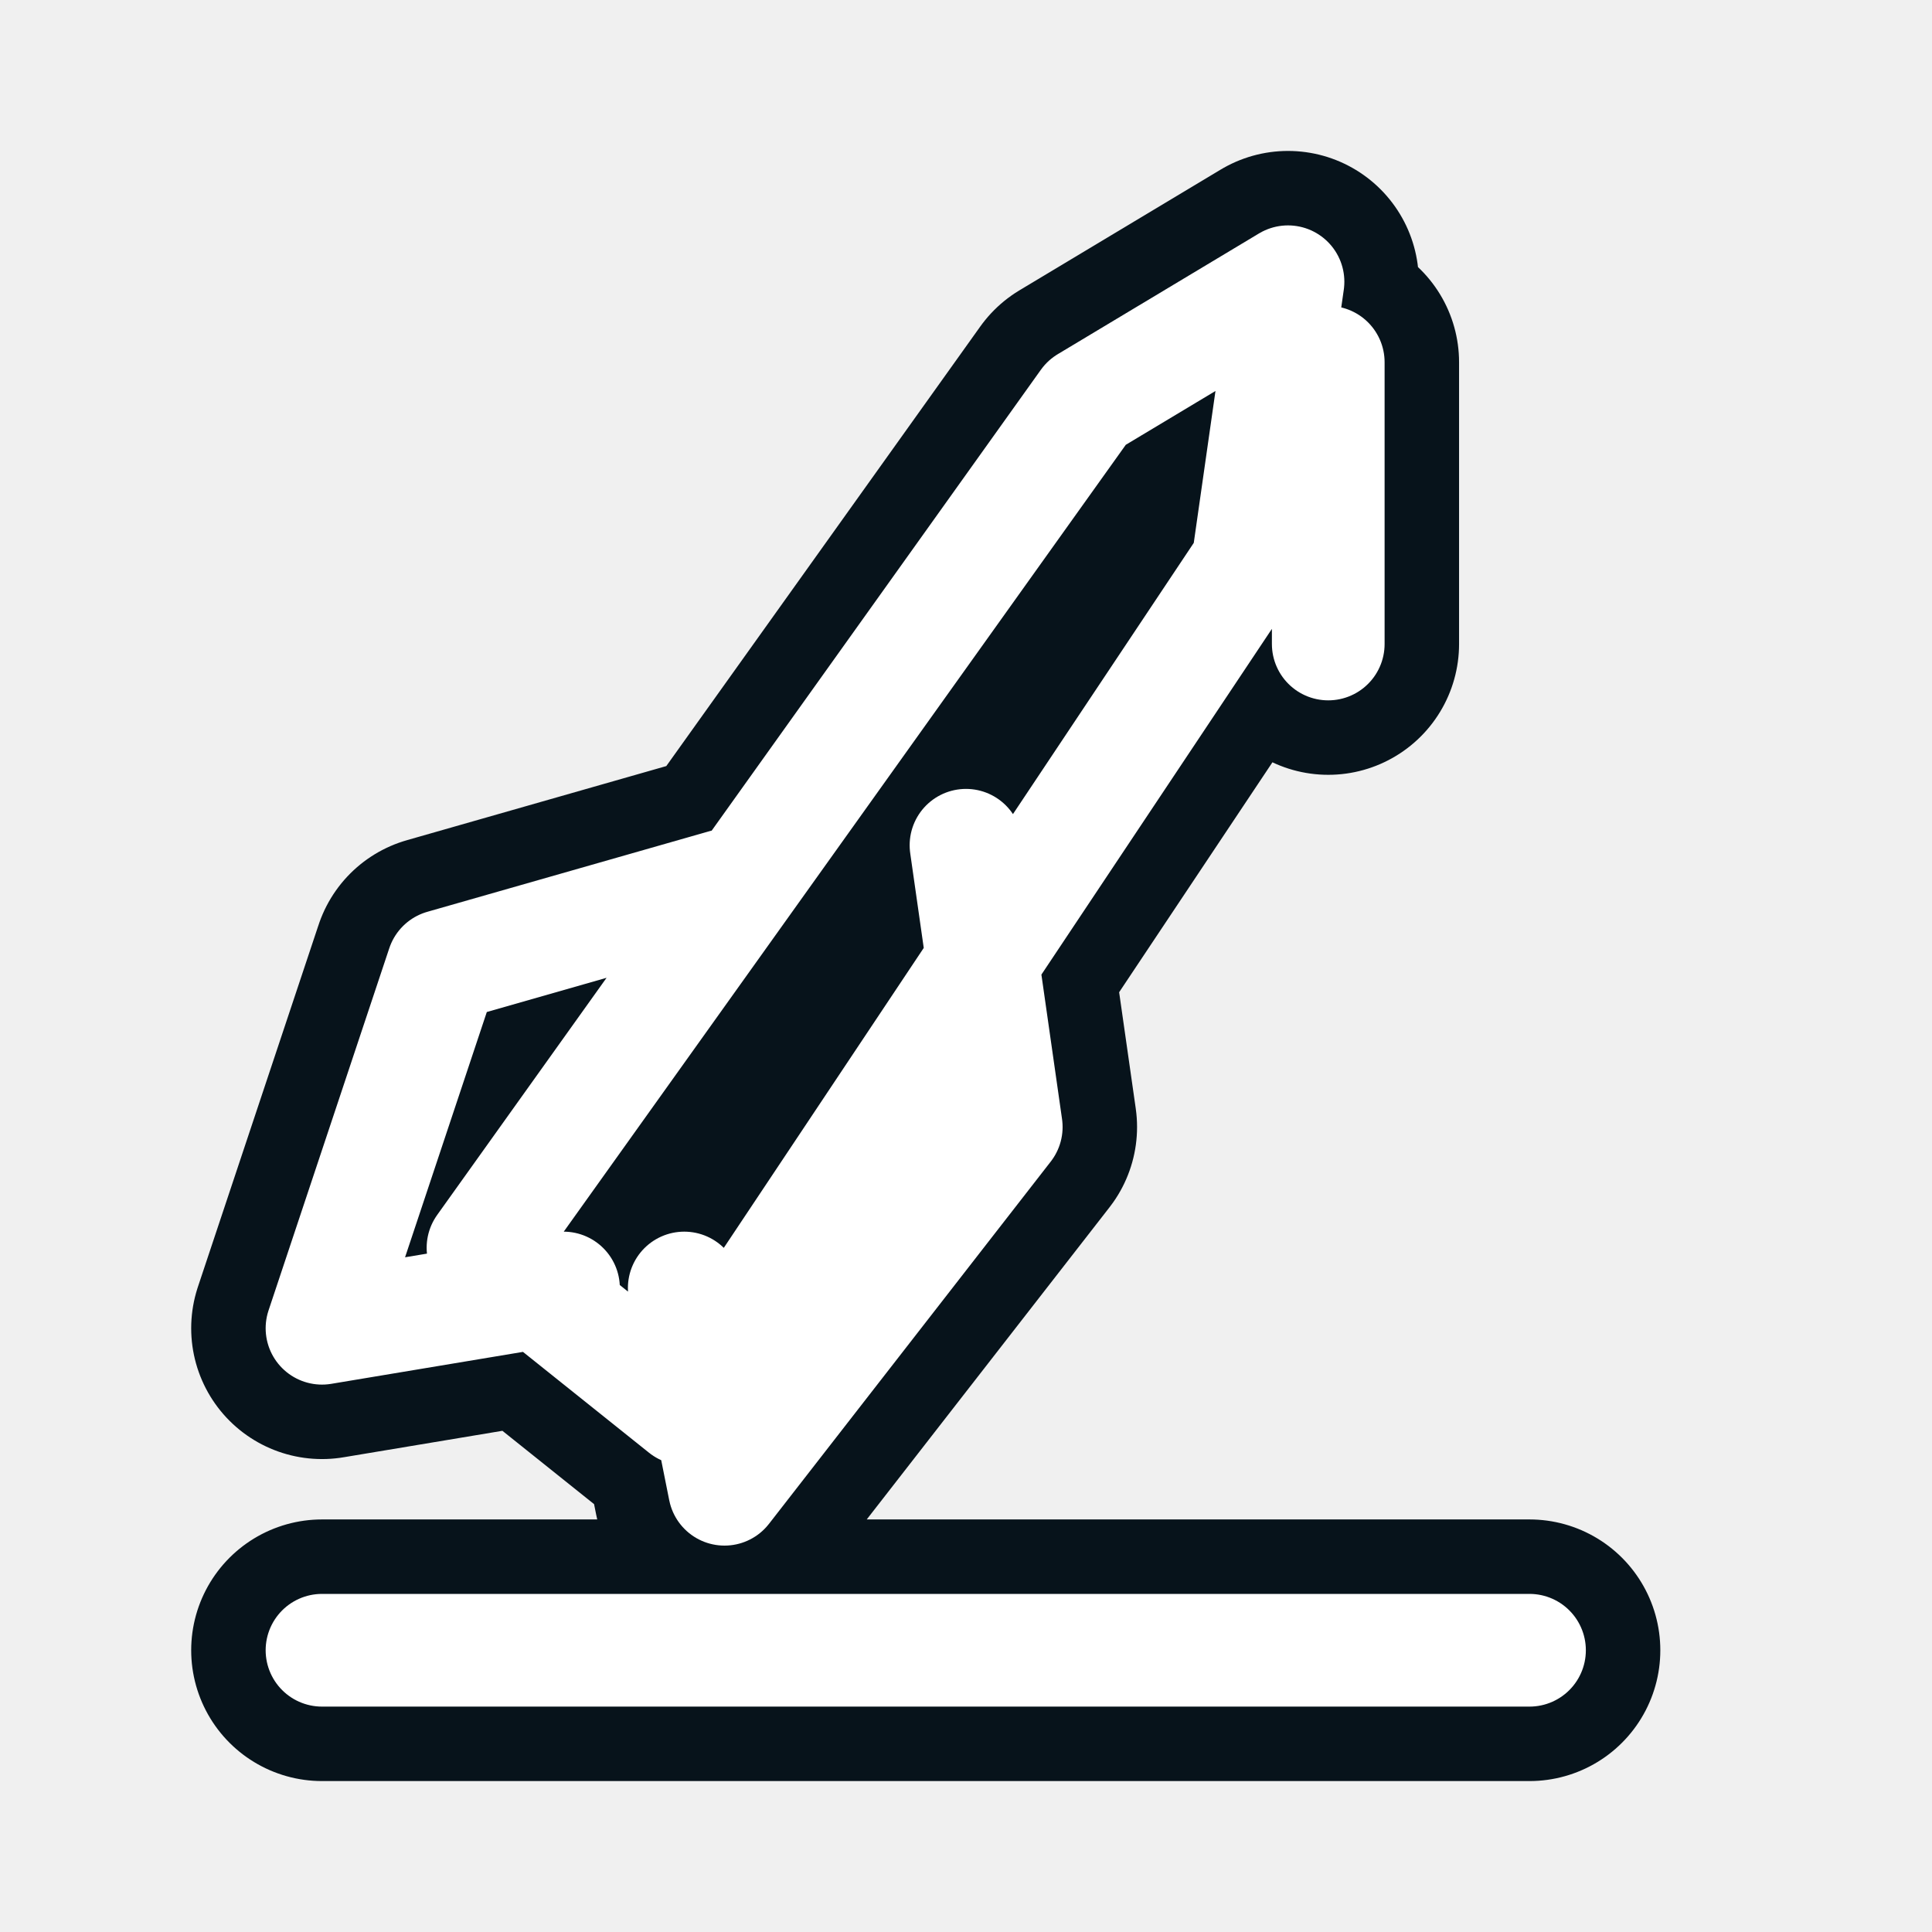
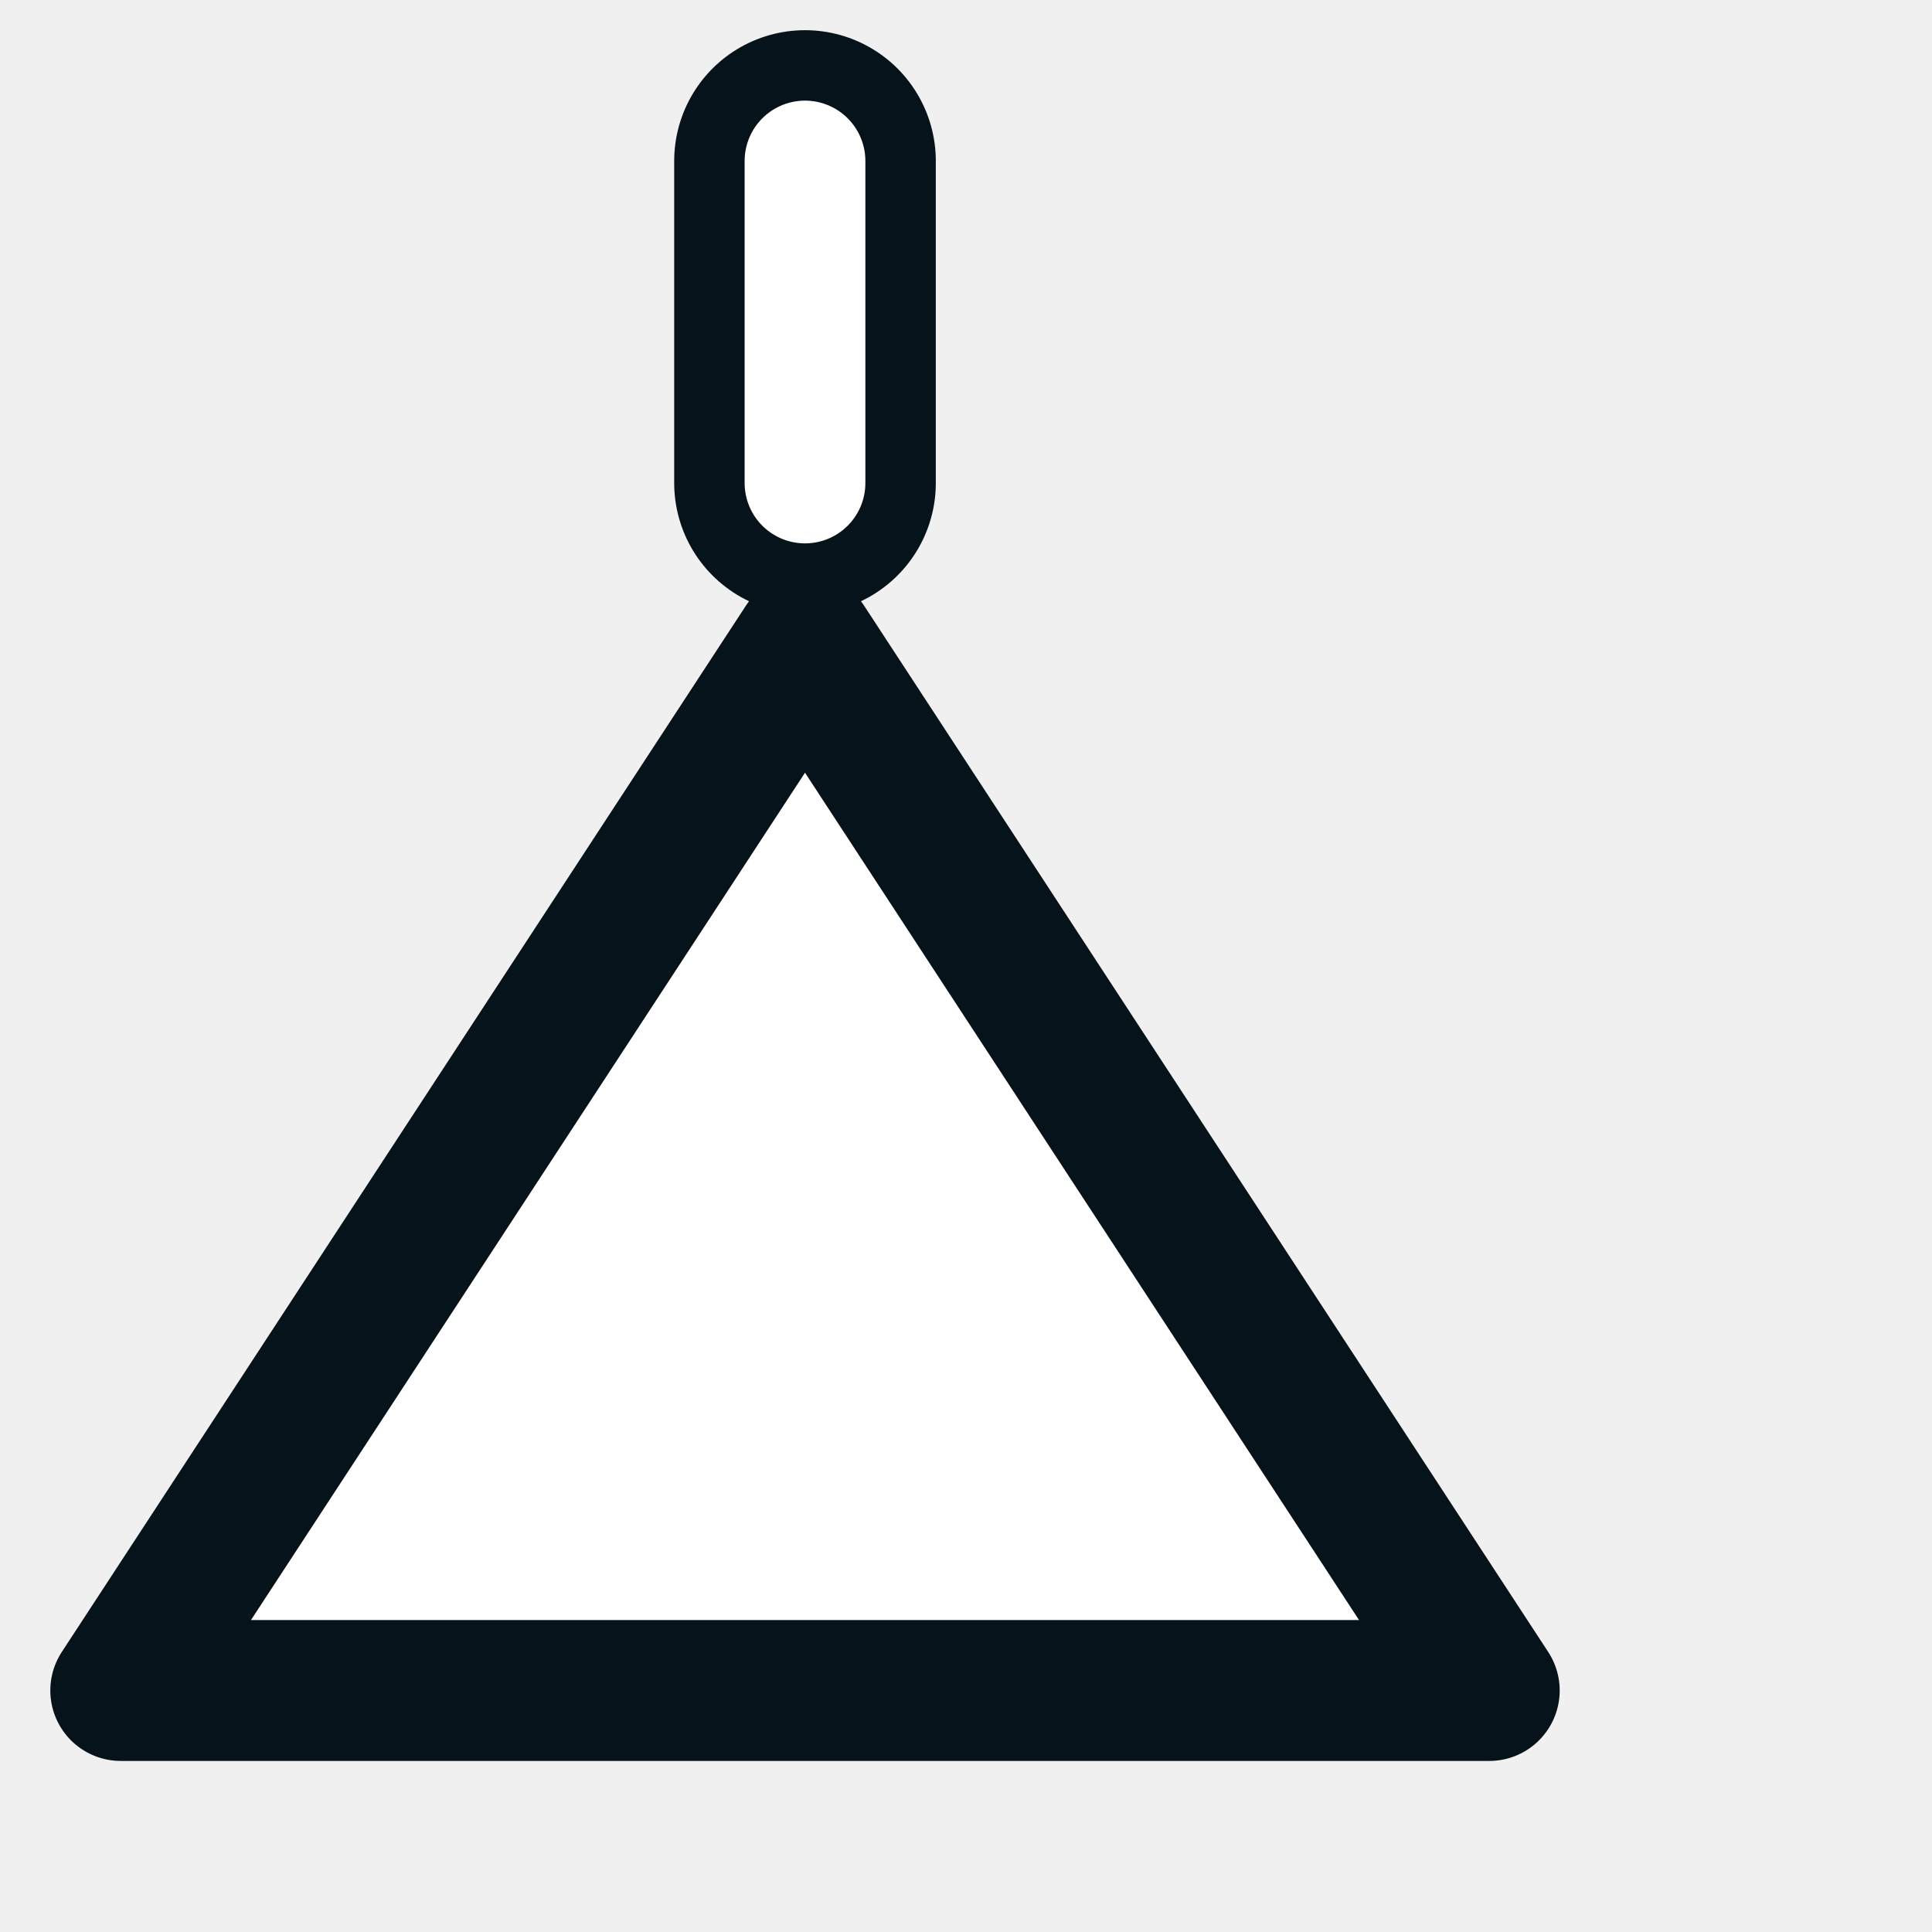
<svg xmlns="http://www.w3.org/2000/svg" width="48" height="48" viewBox="0 0 48 48">
+   <path d="M20 16 37 42H3Z" fill="#ffffff" stroke="#07131b" stroke-width="3.5" stroke-linejoin="round" />
  <g fill="none" stroke-linecap="round" stroke-linejoin="round">
    <g stroke="#07131b" stroke-width="6.5">
-       <path d="M12 31 27 10l5-3-1 7-14 21-5-4Zm6-9-7 2-3 9 6-1m10-11 1 7-7 9-1-5M8 41h30M33 9v7" />
+       <path d="M20 4v8" />
    </g>
-     <g stroke="#ffffff" stroke-width="2.8">
-       <path d="M12 31 27 10l5-3-1 7-14 21-5-4Zm6-9-7 2-3 9 6-1m10-11 1 7-7 9-1-5M8 41h30M33 9v7" />
+     <g stroke="#ffffff" stroke-width="3">
+       <path d="M20 4v8" />
    </g>
  </g>
</svg>
